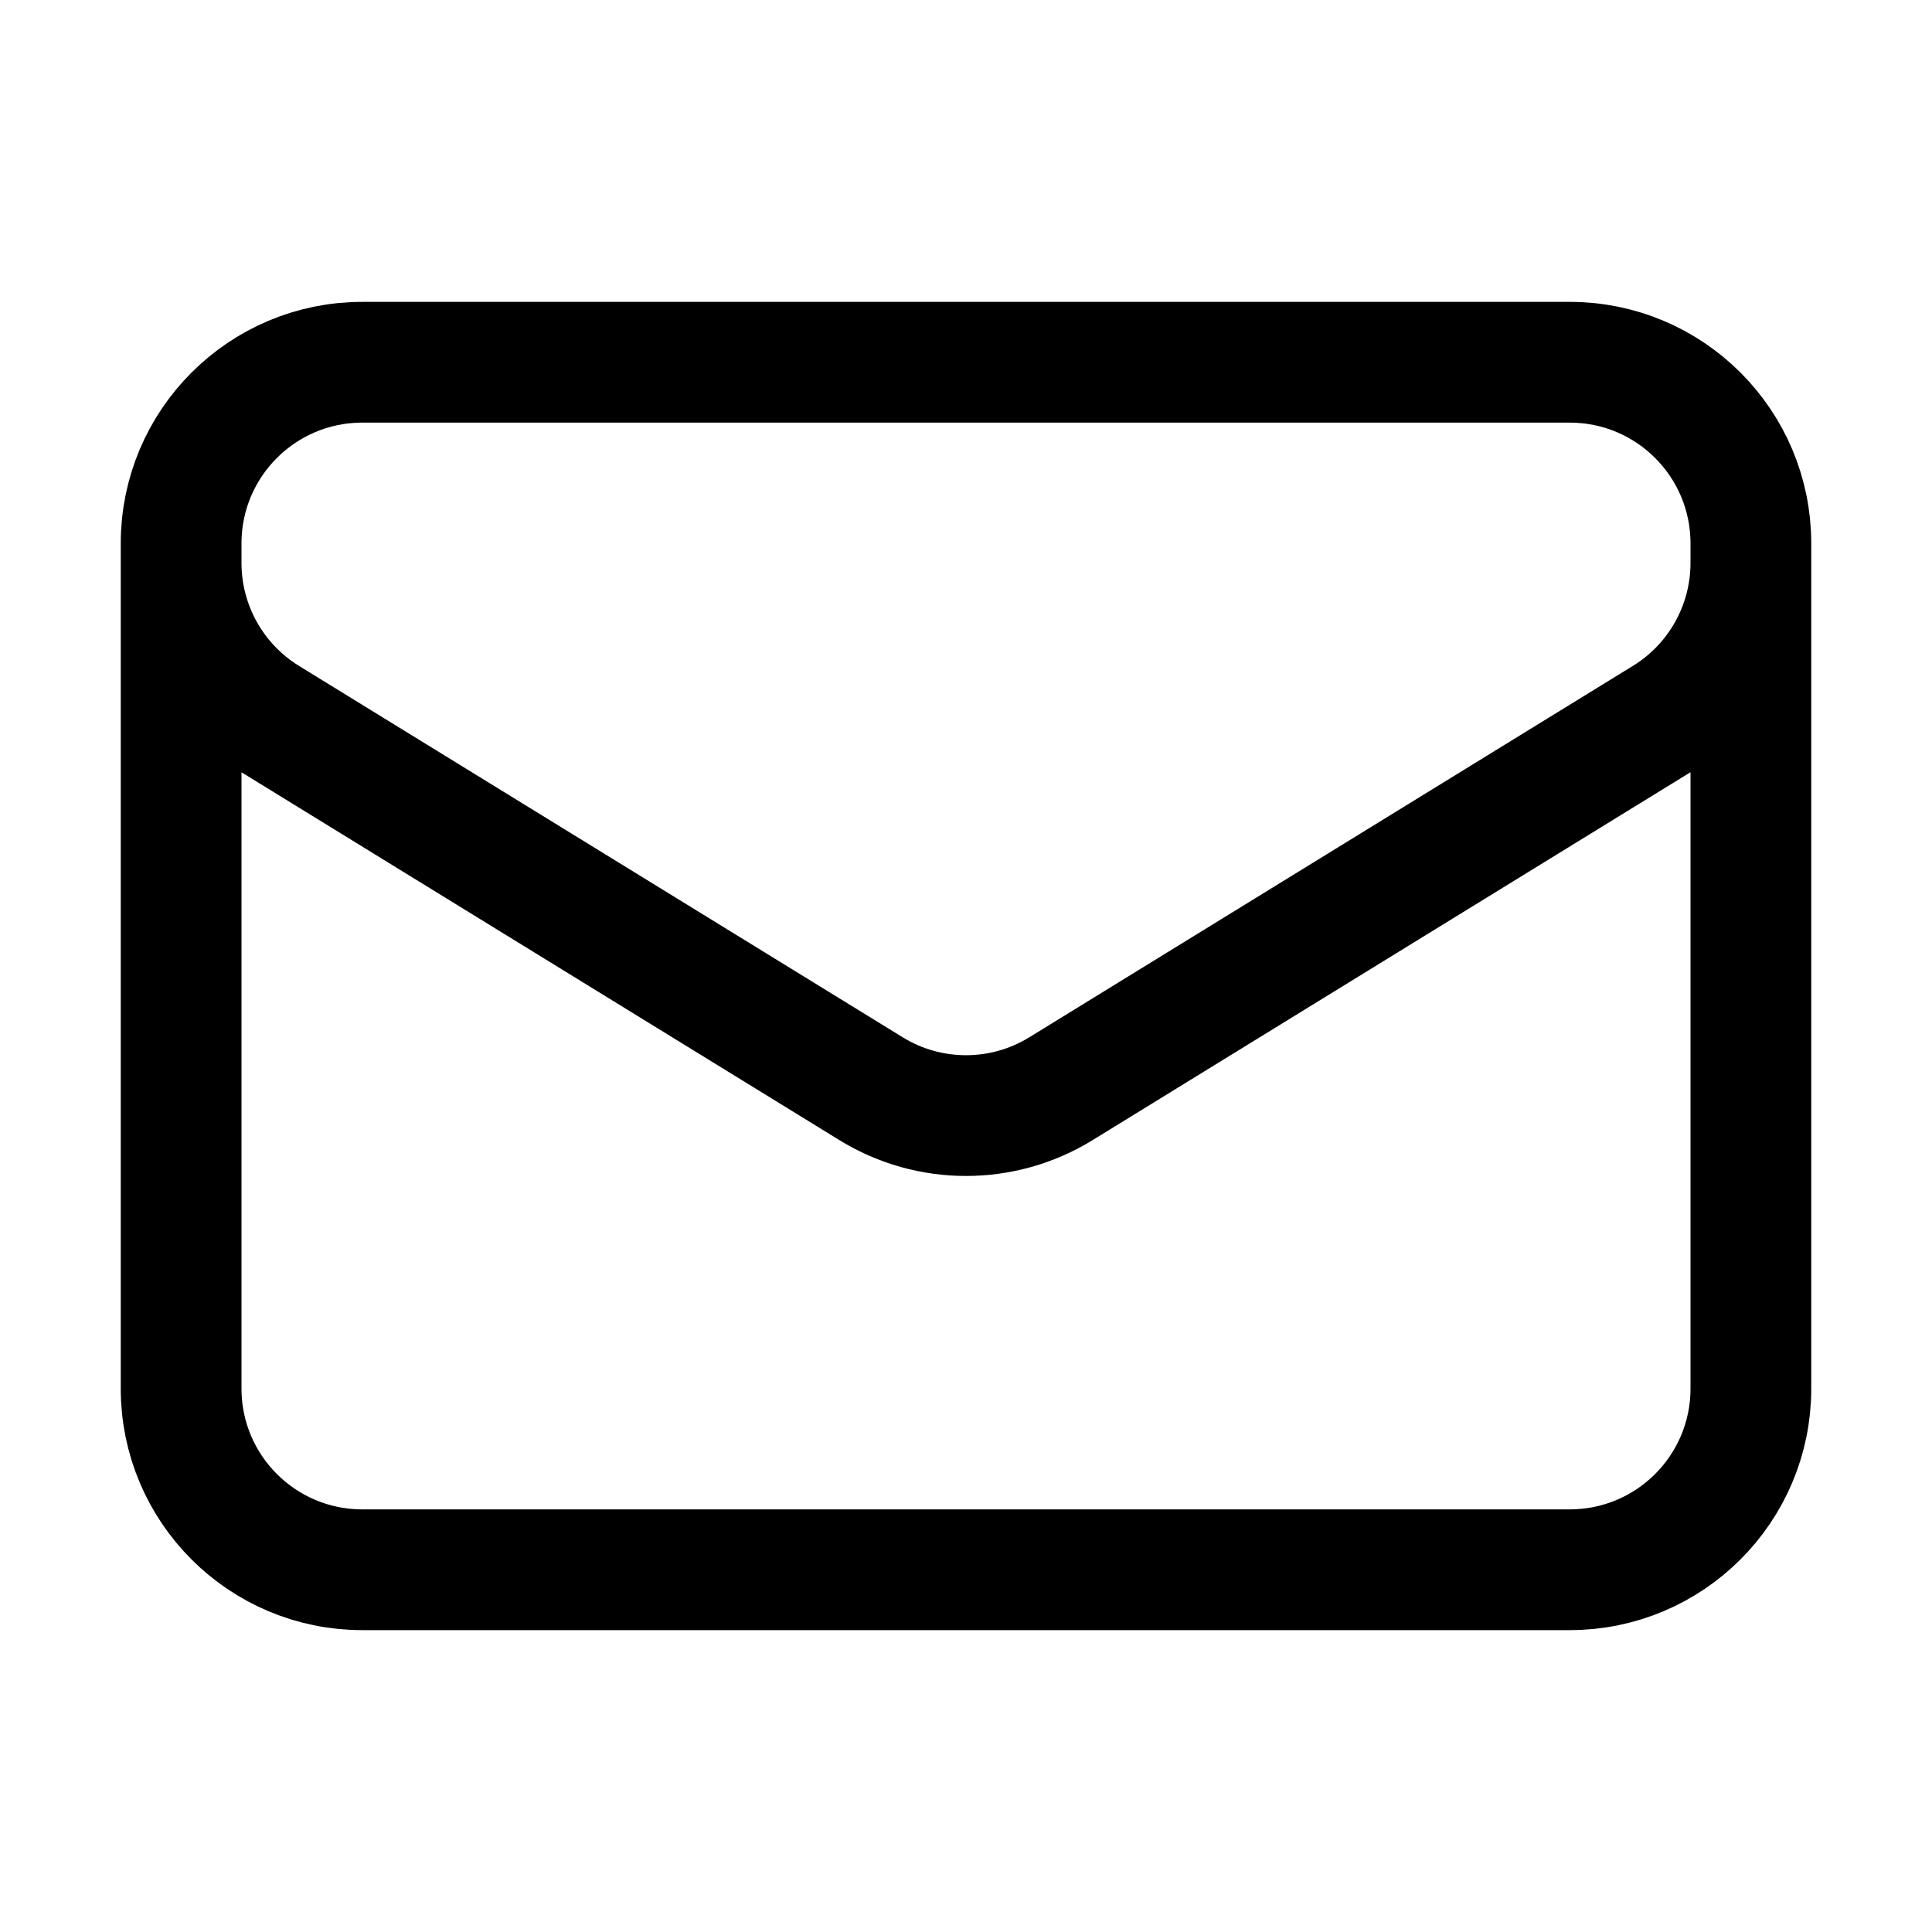
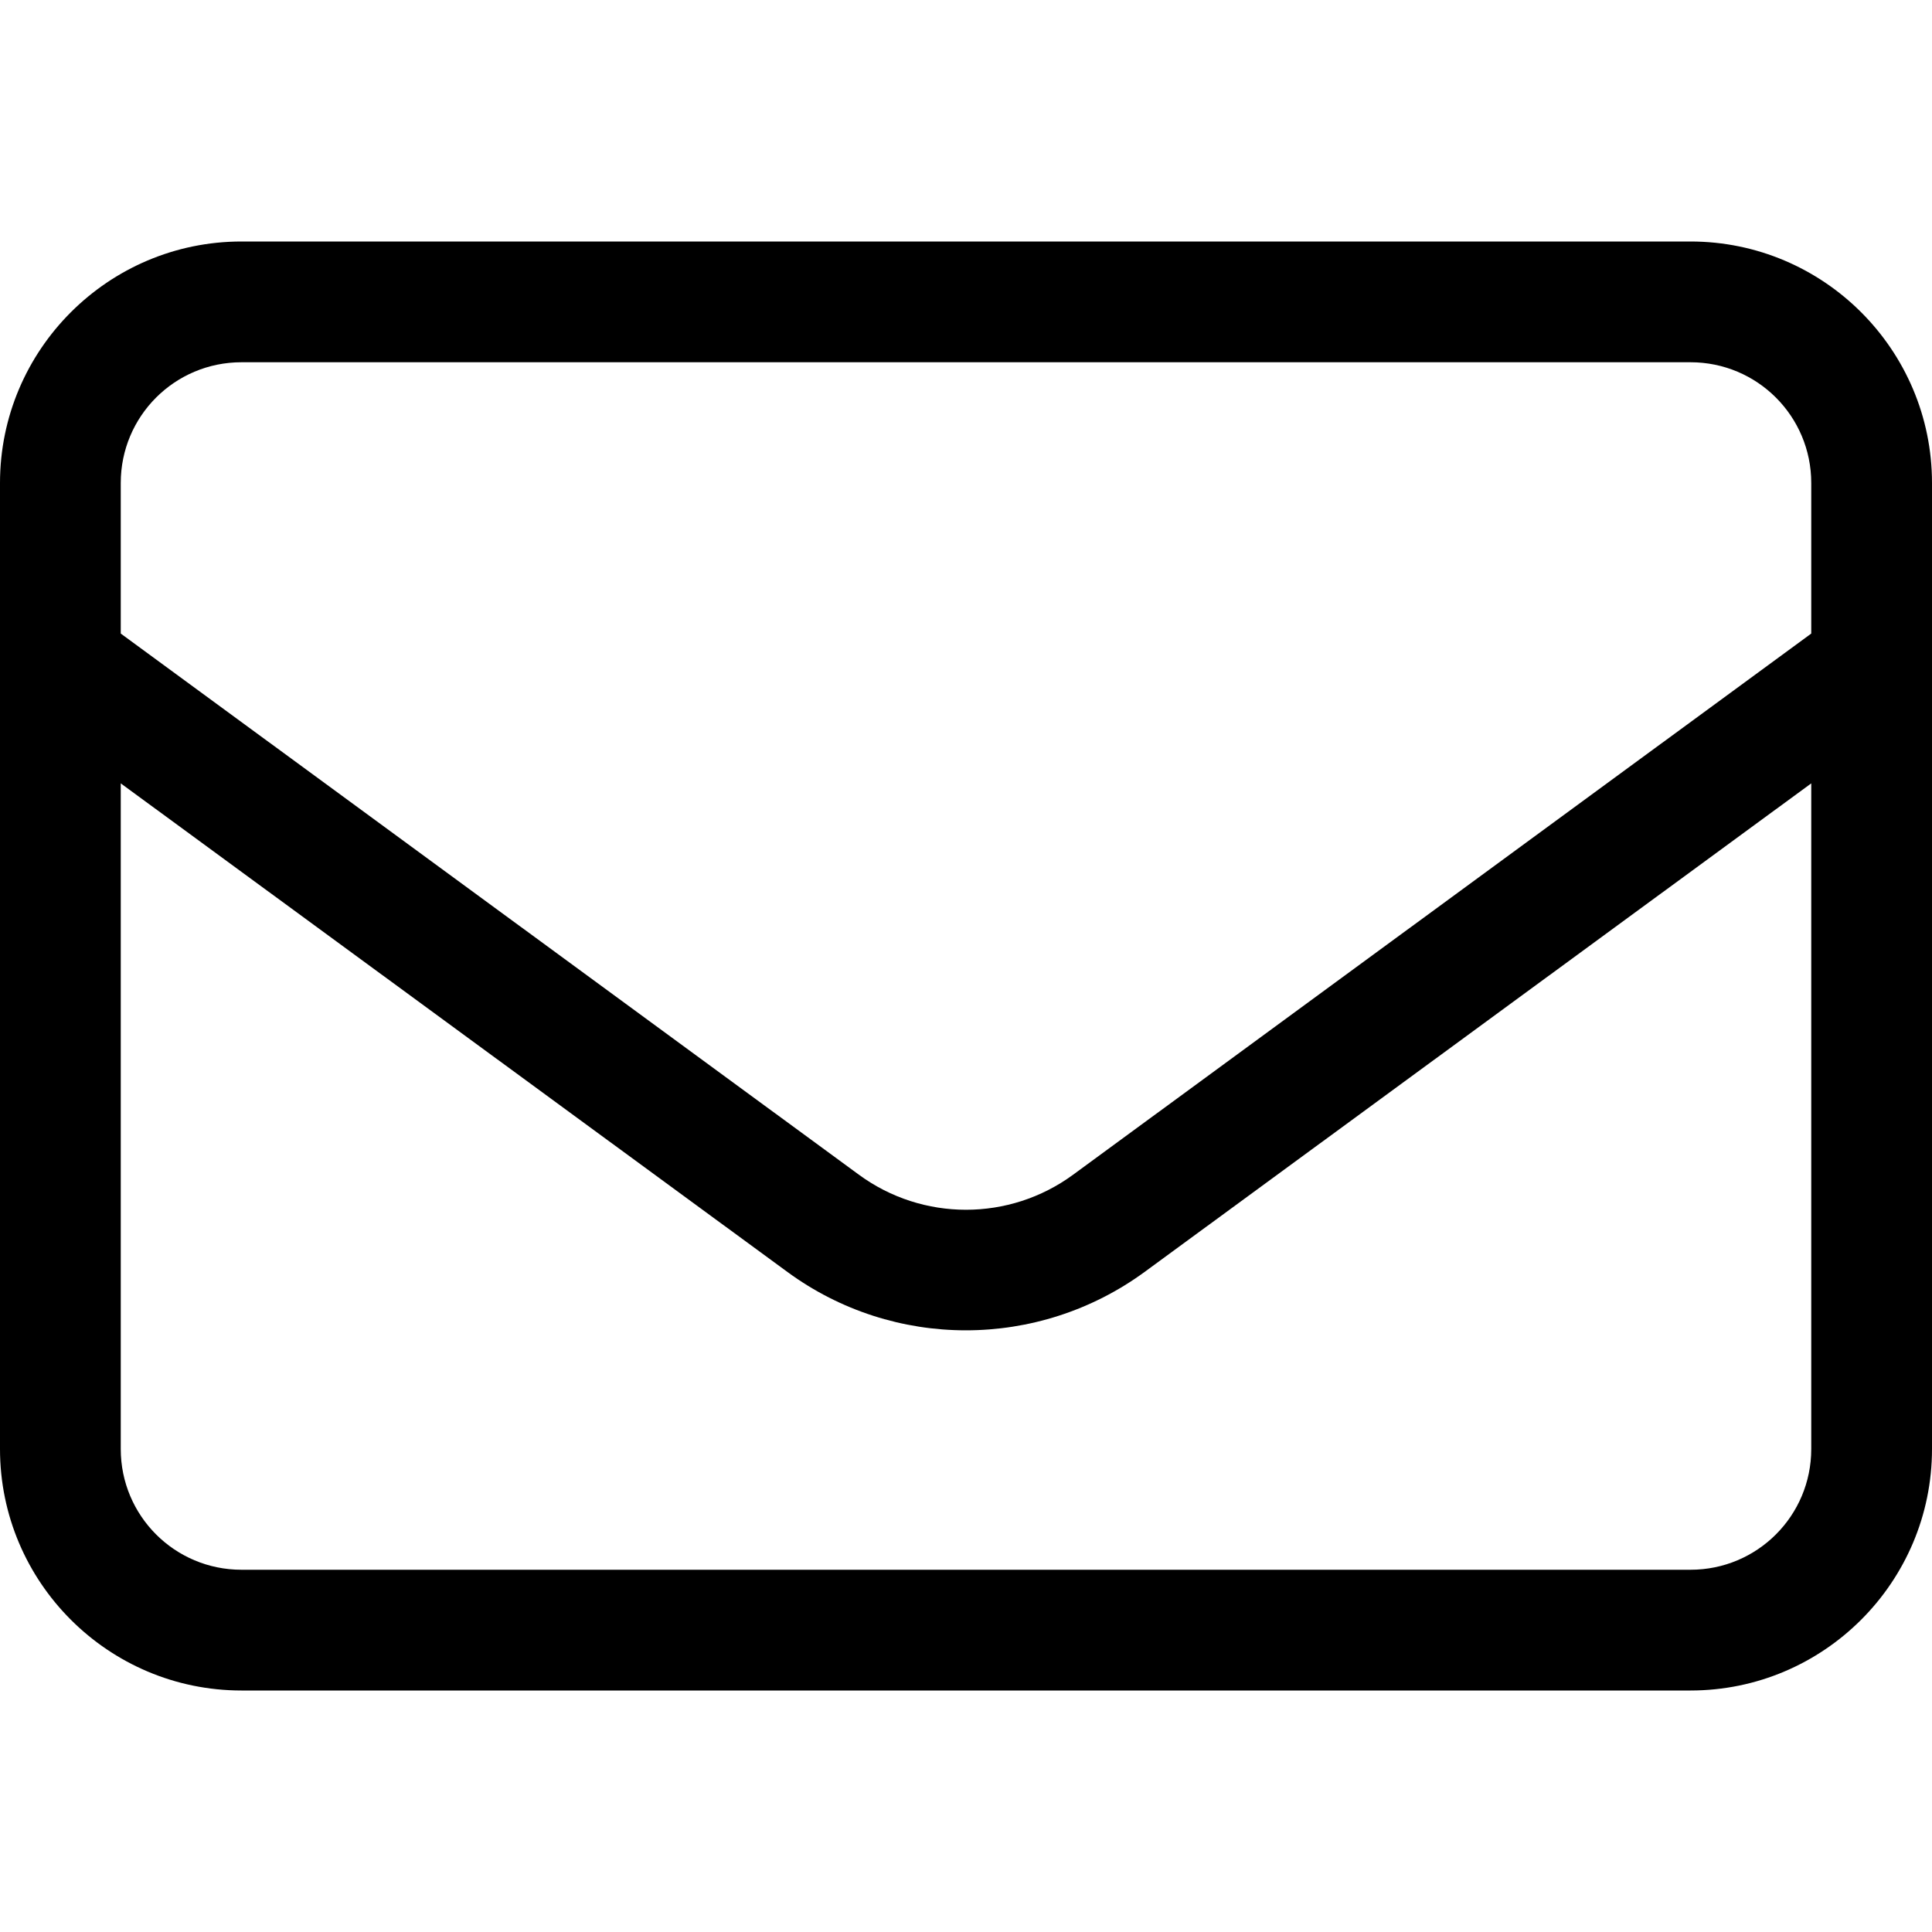
- <svg xmlns="http://www.w3.org/2000/svg" fill="none" viewBox="0 0 24 24" stroke-width="1.5" stroke="currentColor" class="w-6 h-6">
-   <path stroke-linecap="round" stroke-linejoin="round" d="M21.75 6.75v10.5a2.25 2.25 0 01-2.25 2.25h-15a2.25 2.25 0 01-2.25-2.25V6.75m19.5 0A2.25 2.25 0 0019.5 4.5h-15a2.25 2.25 0 00-2.25 2.25m19.5 0v.243a2.25 2.25 0 01-1.07 1.916l-7.5 4.615a2.25 2.25 0 01-2.36 0L3.32 8.91a2.25 2.25 0 01-1.07-1.916V6.75" />
+ <svg xmlns="http://www.w3.org/2000/svg" viewBox="0 0 512 512">
+   <path d="M64 96c-17.7 0-32 14.3-32 32v39.9L227.6 311.3c16.9 12.4 39.9 12.4 56.8 0L480 167.9V128c0-17.7-14.3-32-32-32H64zM32 207.6V384c0 17.7 14.3 32 32 32H448c17.7 0 32-14.3 32-32V207.6L303.3 337.1c-28.2 20.6-66.5 20.6-94.6 0L32 207.6zM0 128C0 92.7 28.7 64 64 64H448c35.3 0 64 28.7 64 64V384c0 35.3-28.7 64-64 64H64c-35.3 0-64-28.7-64-64V128z" />
</svg>
